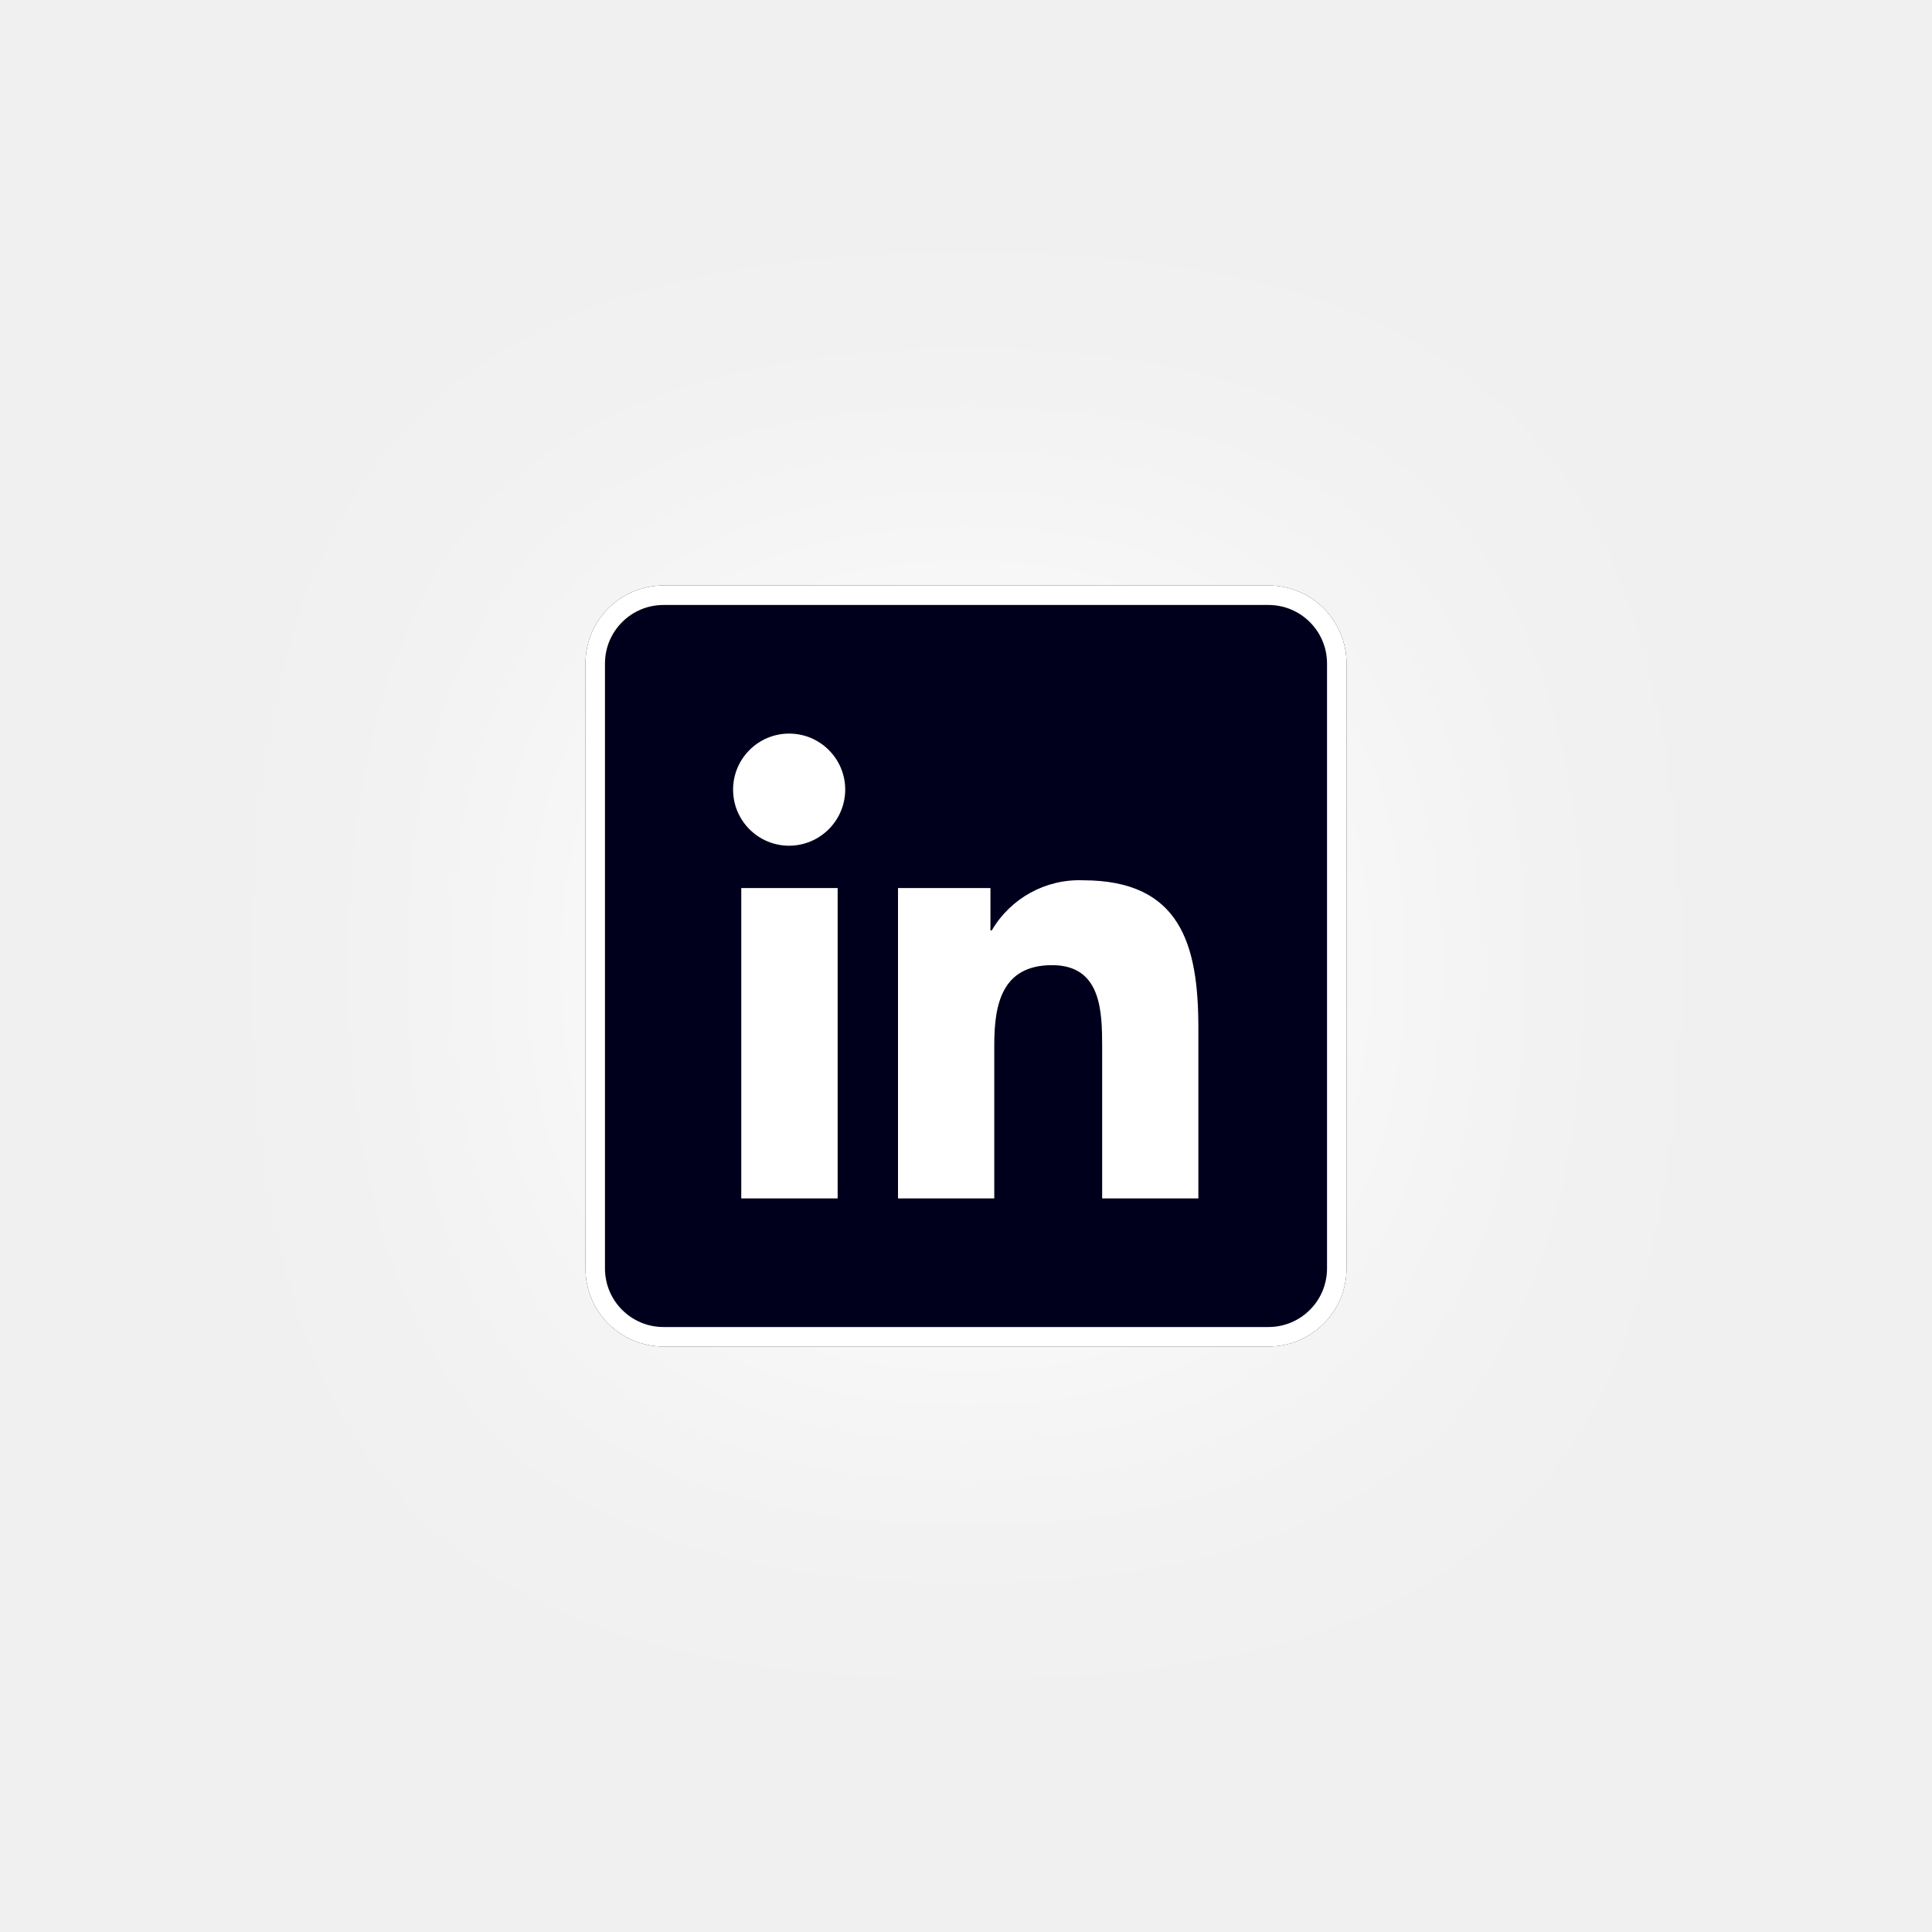
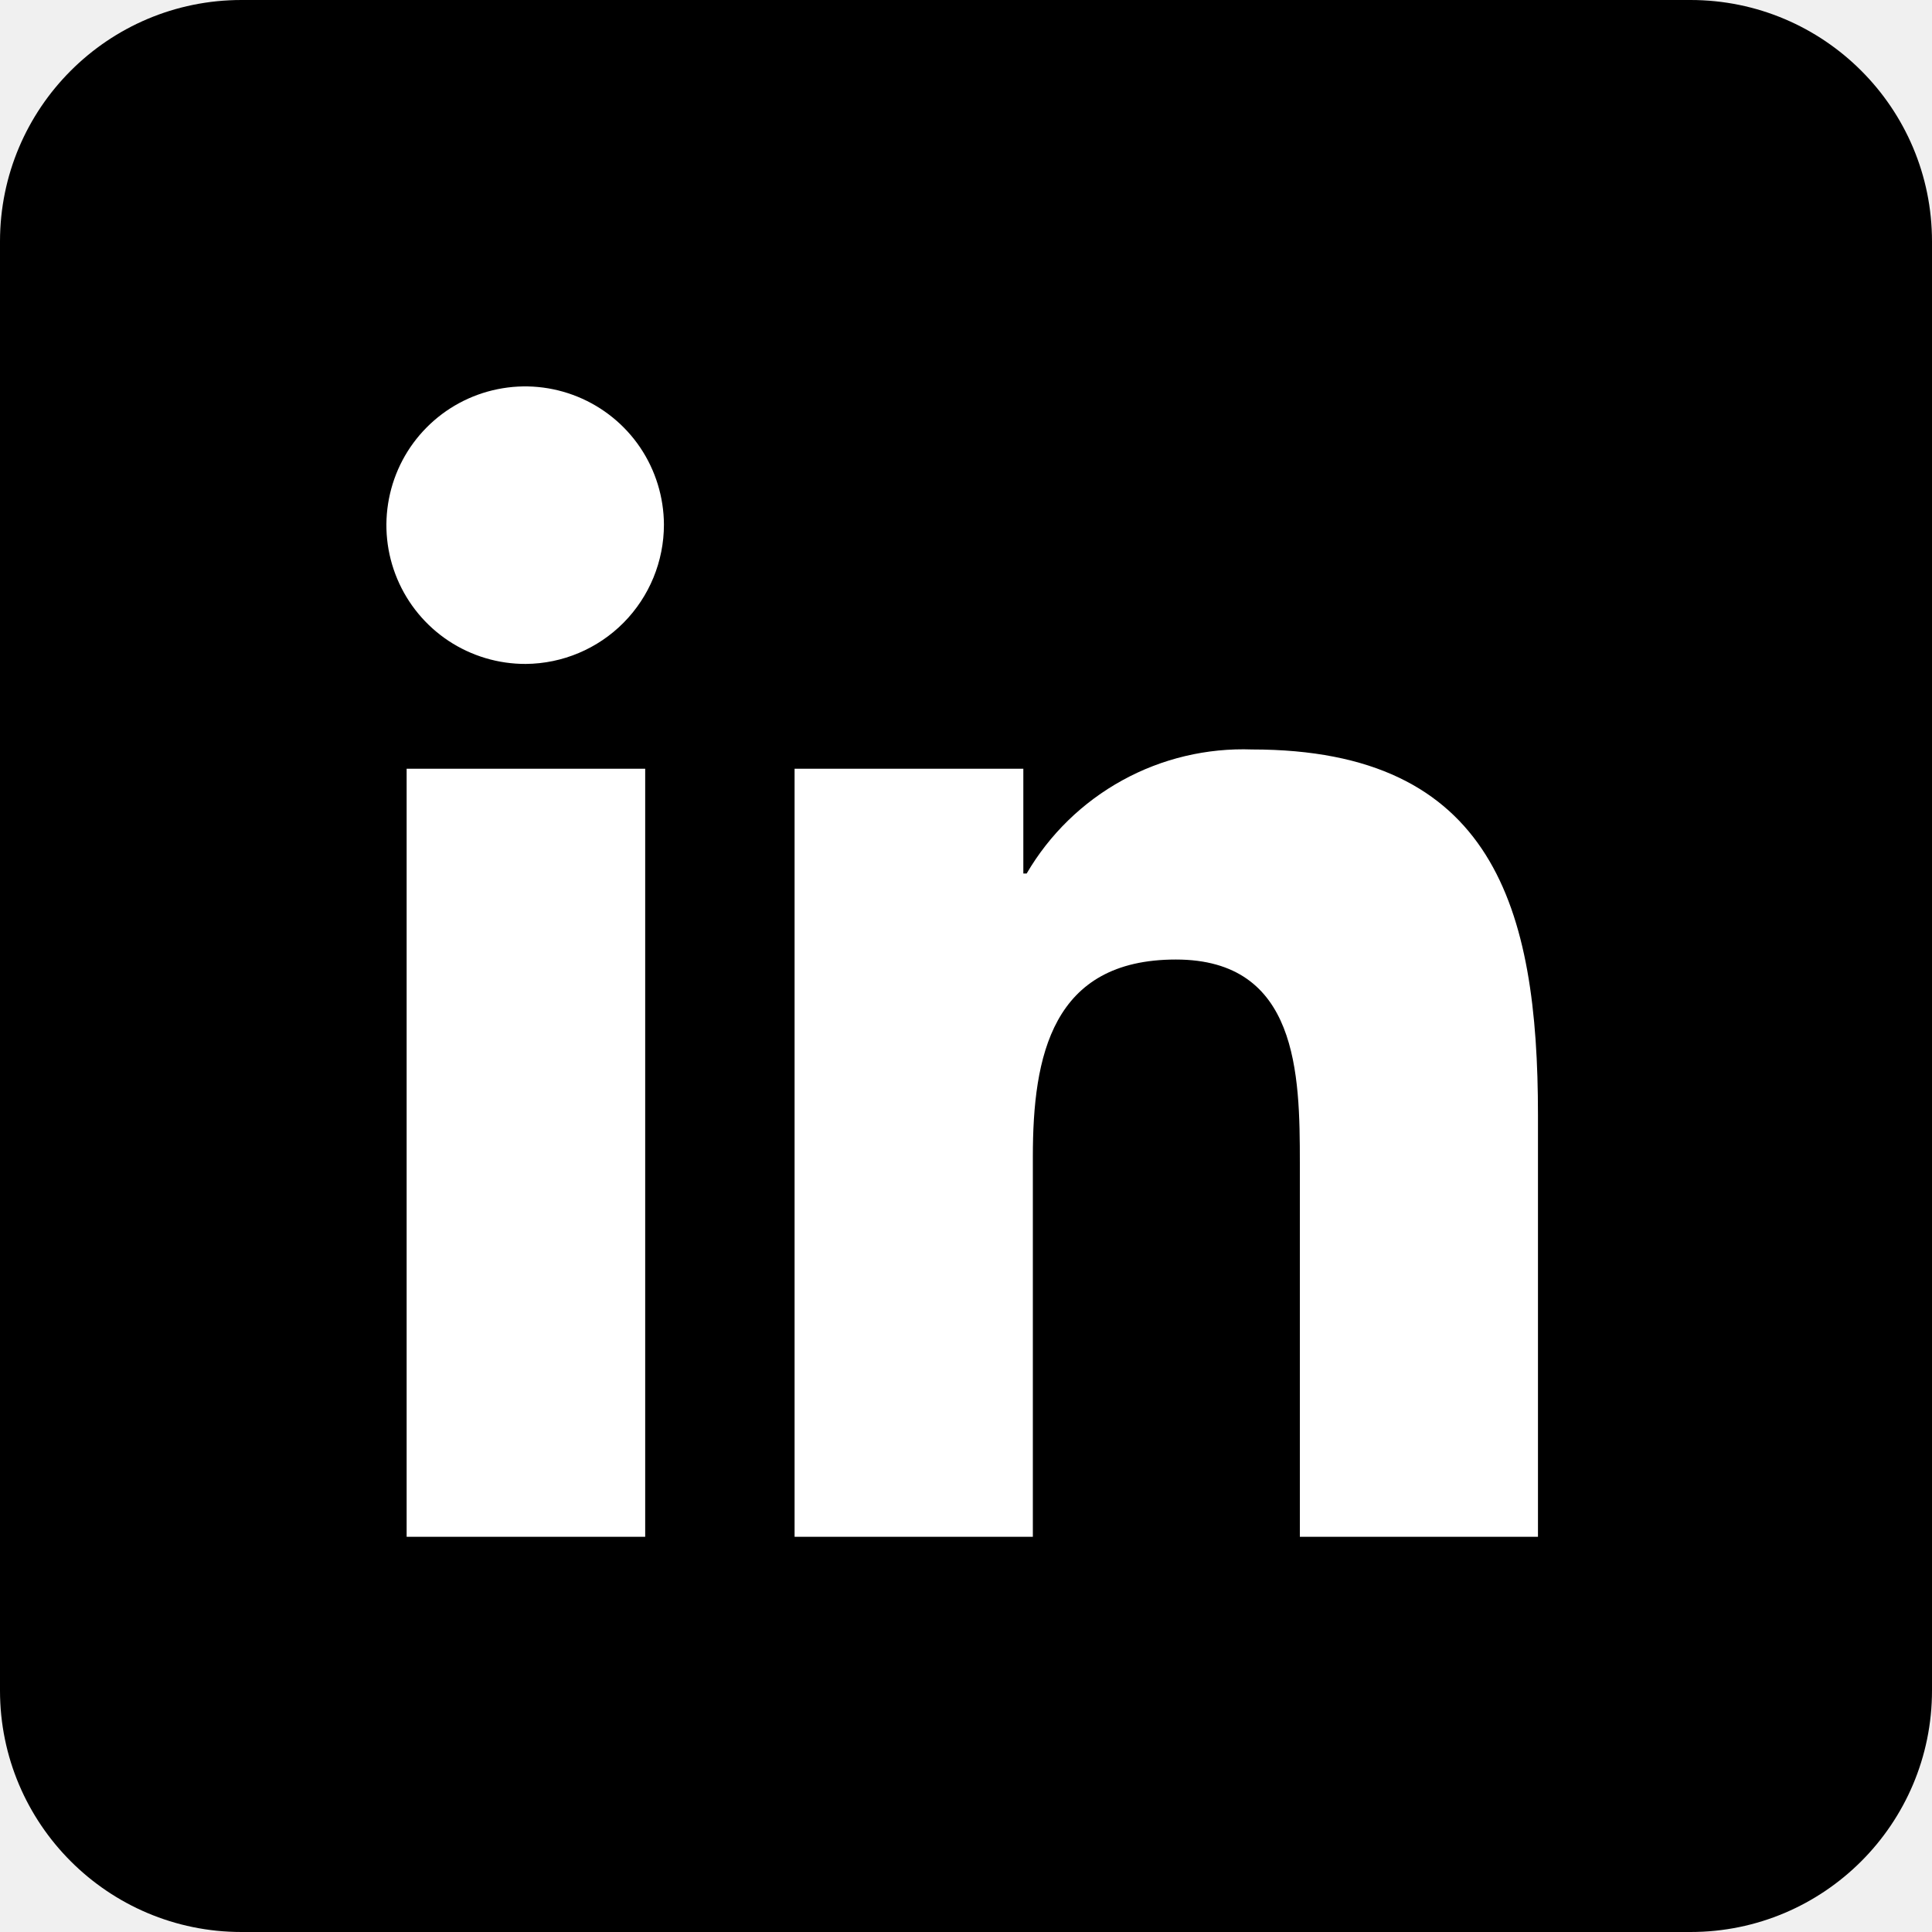
- <svg xmlns="http://www.w3.org/2000/svg" width="99" height="99" viewBox="0 0 99 99">
-   <defs>
-     <filter id="Rectangle_468" x="0" y="0" width="99" height="99" filterUnits="userSpaceOnUse">
-       <feOffset input="SourceAlpha" />
-       <feGaussianBlur stdDeviation="10" result="blur" />
-       <feFlood flood-color="#fff" />
-       <feComposite operator="in" in2="blur" />
-       <feComposite in="SourceGraphic" />
-     </filter>
-   </defs>
-   <g id="Group_334" data-name="Group 334" transform="translate(-605 -11913)">
-     <g transform="matrix(1, 0, 0, 1, 605, 11913)" filter="url(#Rectangle_468)">
-       <g id="Rectangle_468-2" data-name="Rectangle 468" transform="translate(30 30)" fill="#00061d" stroke="#fff" stroke-width="1">
-         <rect width="39" height="39" rx="4" stroke="none" />
-         <rect x="0.5" y="0.5" width="38" height="38" rx="3.5" fill="none" />
-       </g>
-     </g>
-     <path id="Icon_awesome-linkedin-in" data-name="Icon awesome-linkedin-in" d="M5.332,23.819H.393V7.917H5.332ZM2.86,5.747A2.873,2.873,0,1,1,5.72,2.861,2.884,2.884,0,0,1,2.86,5.747ZM23.814,23.819H18.886V16.078c0-1.845-.037-4.211-2.567-4.211-2.567,0-2.961,2-2.961,4.078v7.874H8.425V7.917h4.736v2.169h.069A5.189,5.189,0,0,1,17.9,7.518c5,0,5.916,3.291,5.916,7.566v8.735Z" transform="translate(642.591 11950.59)" fill="#fff" />
-   </g>
+ <svg xmlns="http://www.w3.org/2000/svg" width="40" height="40" viewBox="0 0 40 40" fill="none">
+   <rect width="40" height="40" rx="5" fill="black" />
+   <path d="M13.358 31.818H8.419V15.916H13.358V31.818ZM10.886 13.746C10.318 13.748 9.762 13.582 9.288 13.269C8.814 12.955 8.444 12.508 8.224 11.984C8.004 11.46 7.944 10.883 8.053 10.325C8.161 9.767 8.432 9.254 8.832 8.851C9.232 8.447 9.743 8.171 10.3 8.058C10.857 7.944 11.434 7.999 11.96 8.214C12.486 8.429 12.937 8.795 13.255 9.266C13.572 9.737 13.743 10.292 13.746 10.86C13.746 11.621 13.446 12.351 12.911 12.892C12.375 13.433 11.647 13.74 10.886 13.746V13.746ZM31.84 31.818H26.912V24.077C26.912 22.232 26.875 19.866 24.345 19.866C21.778 19.866 21.384 21.866 21.384 23.944V31.818H16.451V15.916H21.187V18.085H21.256C21.729 17.275 22.414 16.608 23.236 16.156C24.058 15.703 24.988 15.483 25.926 15.517C30.926 15.517 31.842 18.808 31.842 23.083V31.818H31.84Z" fill="white" />
</svg>
